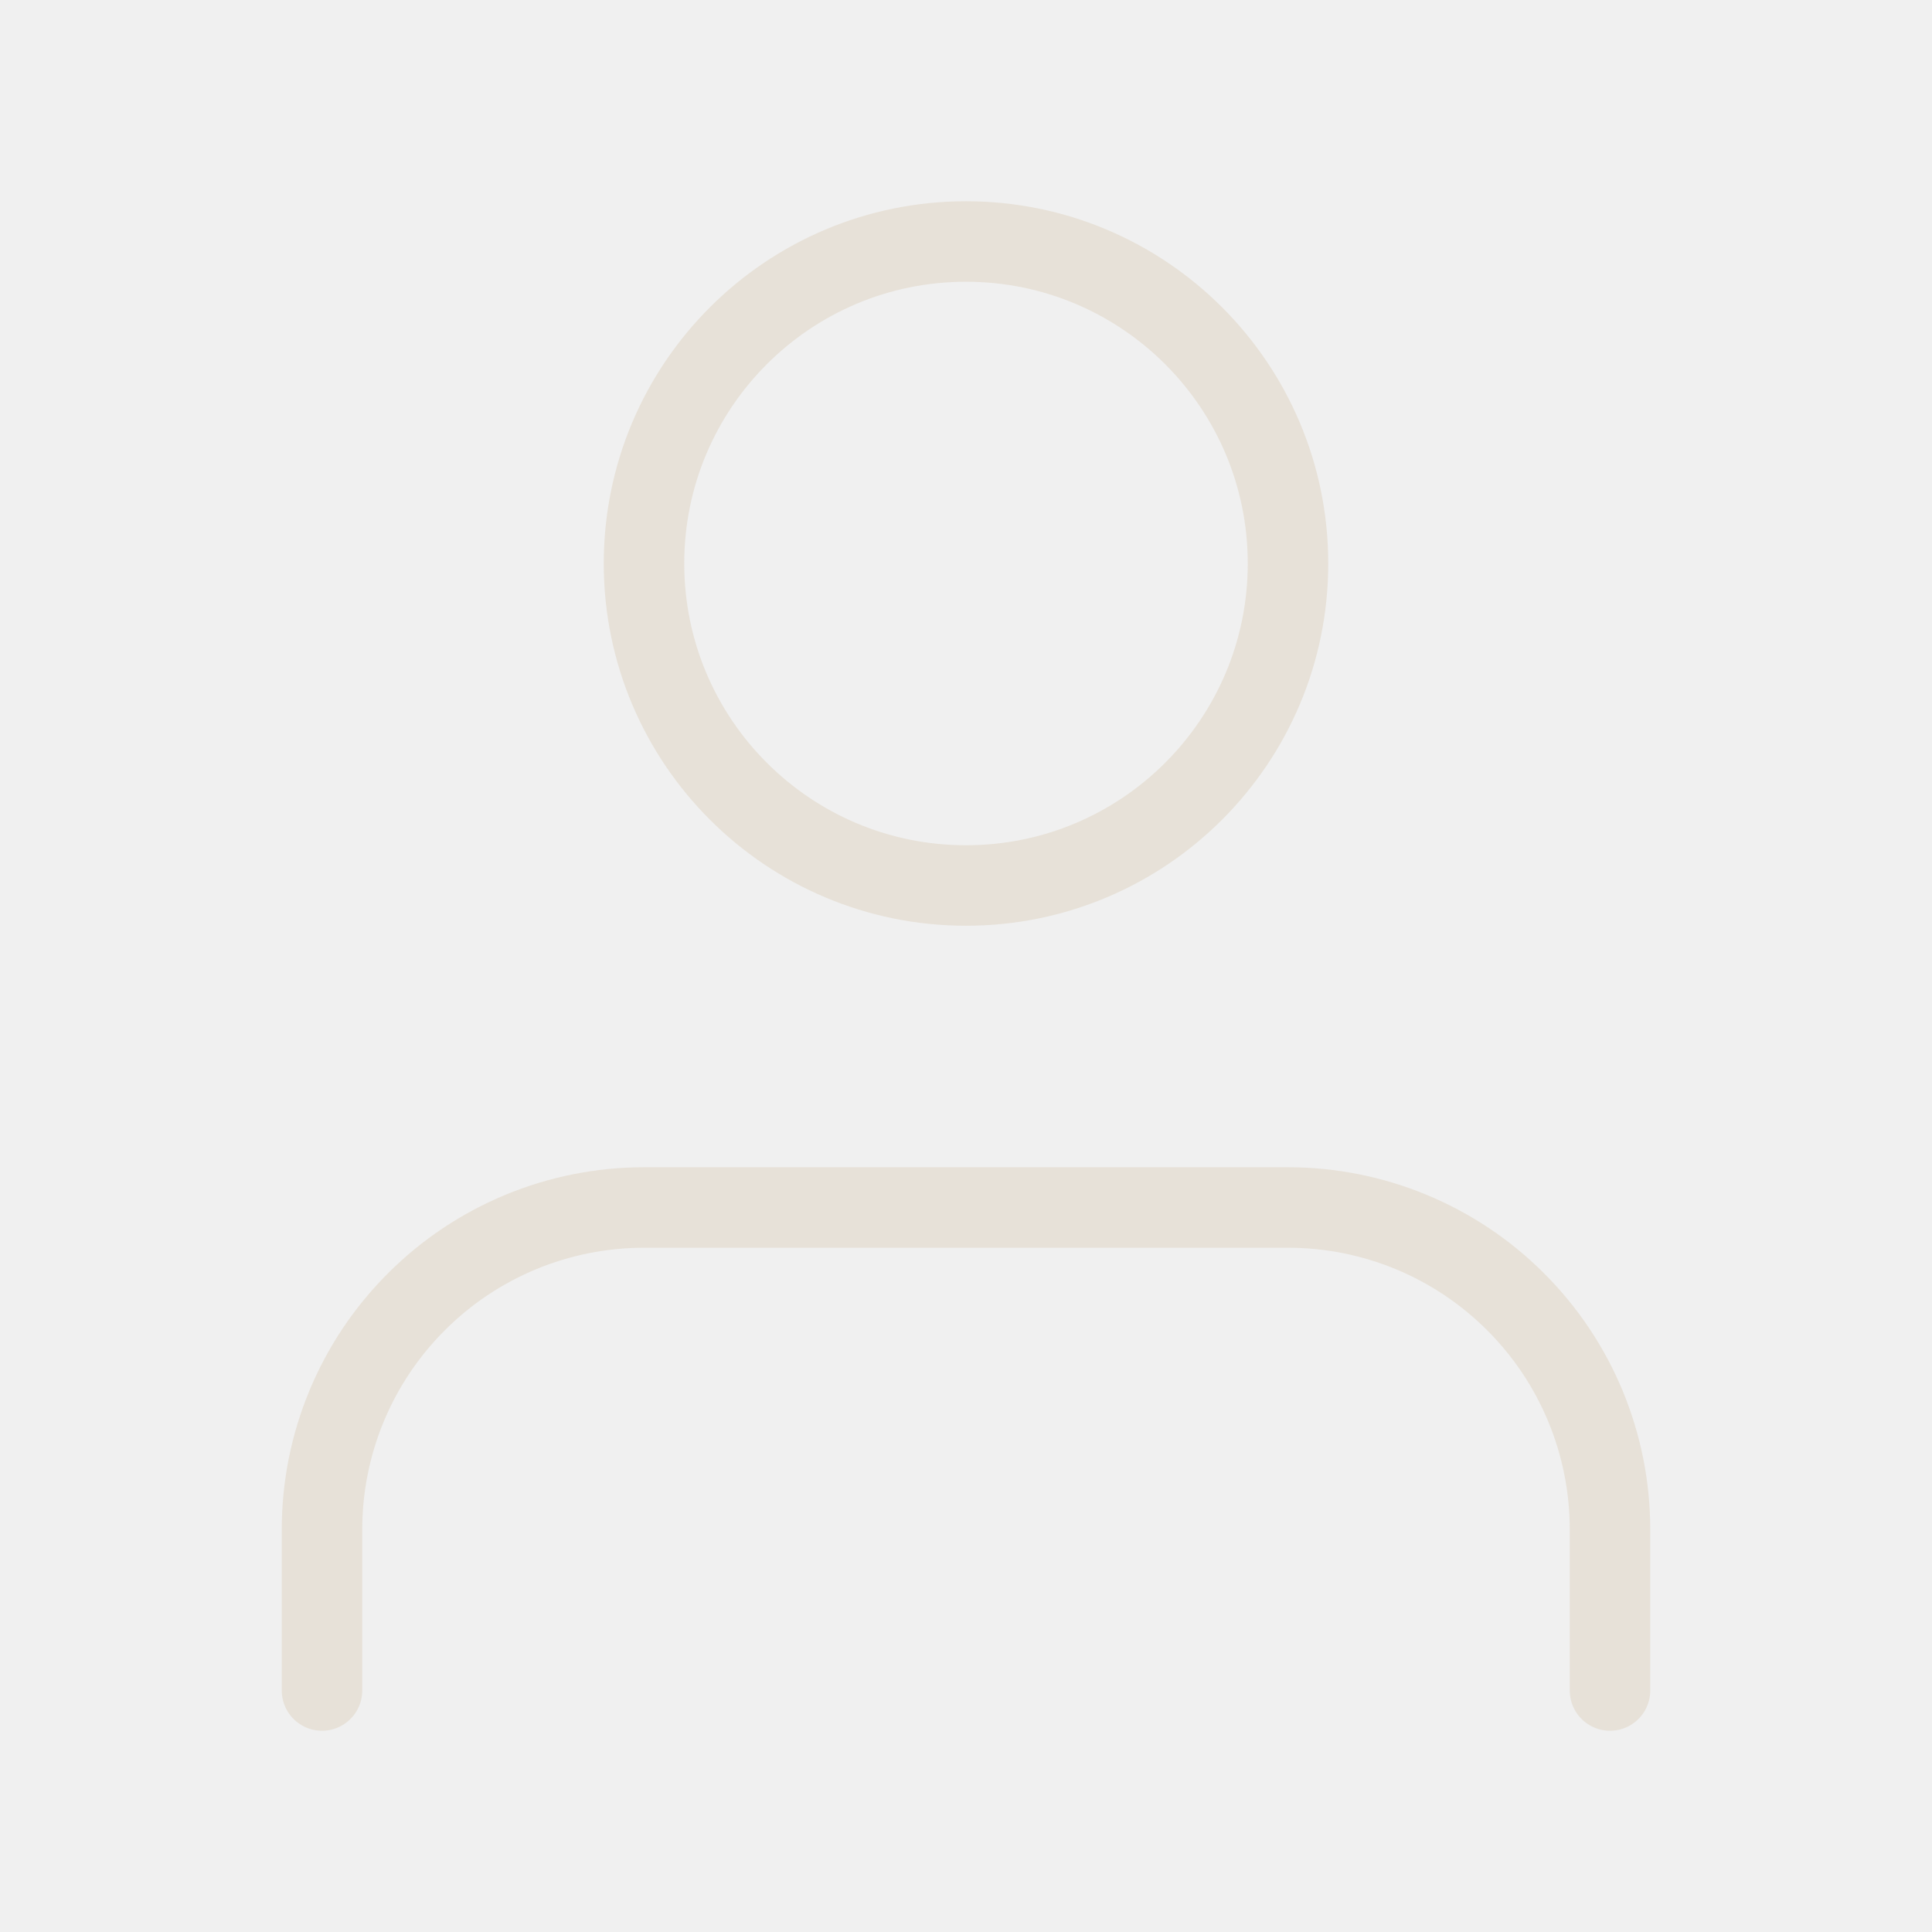
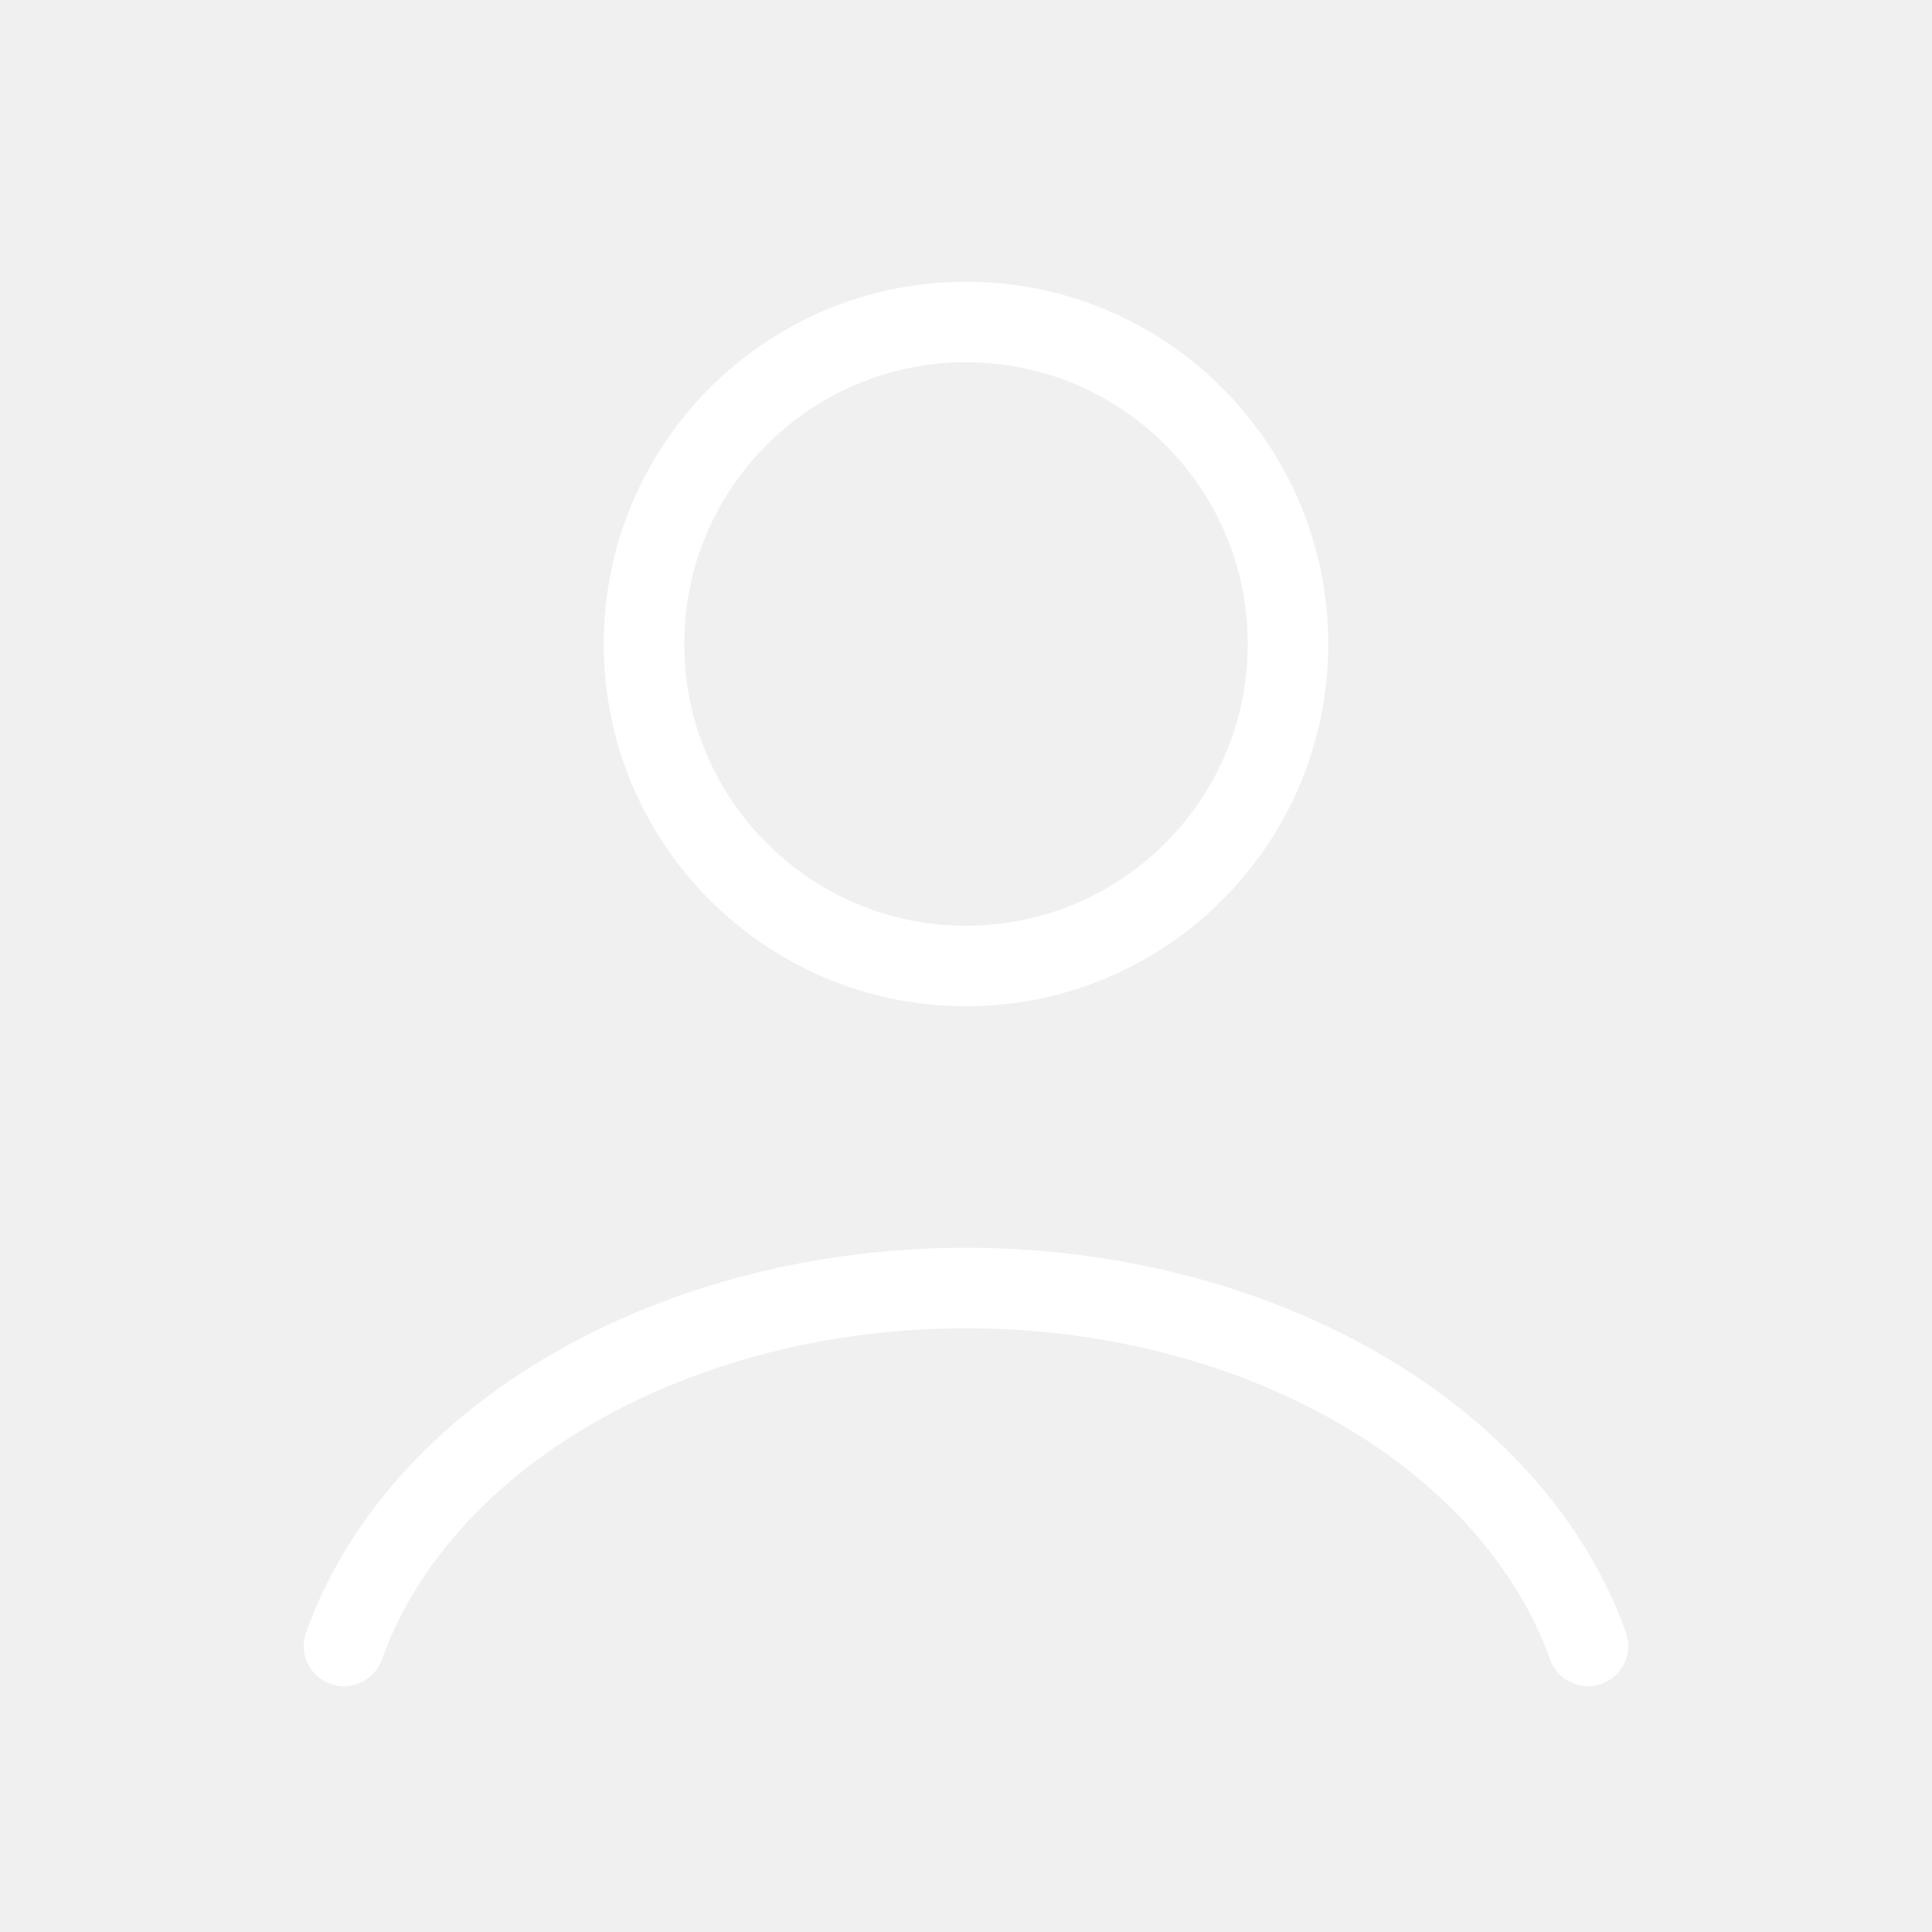
- <svg xmlns="http://www.w3.org/2000/svg" width="24" height="24" viewBox="0 0 24 24" fill="none">
-   <path d="M20 21V19C20 17.939 19.579 16.922 18.828 16.172C18.078 15.421 17.061 15 16 15H8C6.939 15 5.922 15.421 5.172 16.172C4.421 16.922 4 17.939 4 19V21" stroke="#E7E1D8" stroke-linecap="round" stroke-linejoin="round" />
-   <path d="M12 11C14.209 11 16 9.209 16 7C16 4.791 14.209 3 12 3C9.791 3 8 4.791 8 7C8 9.209 9.791 11 12 11Z" stroke="#E7E1D8" stroke-linecap="round" stroke-linejoin="round" />
+ <svg xmlns="http://www.w3.org/2000/svg" width="800px" height="800px" viewBox="0 0 24 24" fill="none">
+   <path d="M19.727 20.447C19.272 19.171 18.267 18.044 16.87 17.24C15.473 16.436 13.761 16 12 16C10.239 16 8.527 16.436 7.13 17.24C5.733 18.044 4.728 19.171 4.273 20.447" stroke="#fff" stroke-linecap="round" />
+   <circle cx="12" cy="8" r="4" stroke="#fff" stroke-linecap="round" />
</svg>
